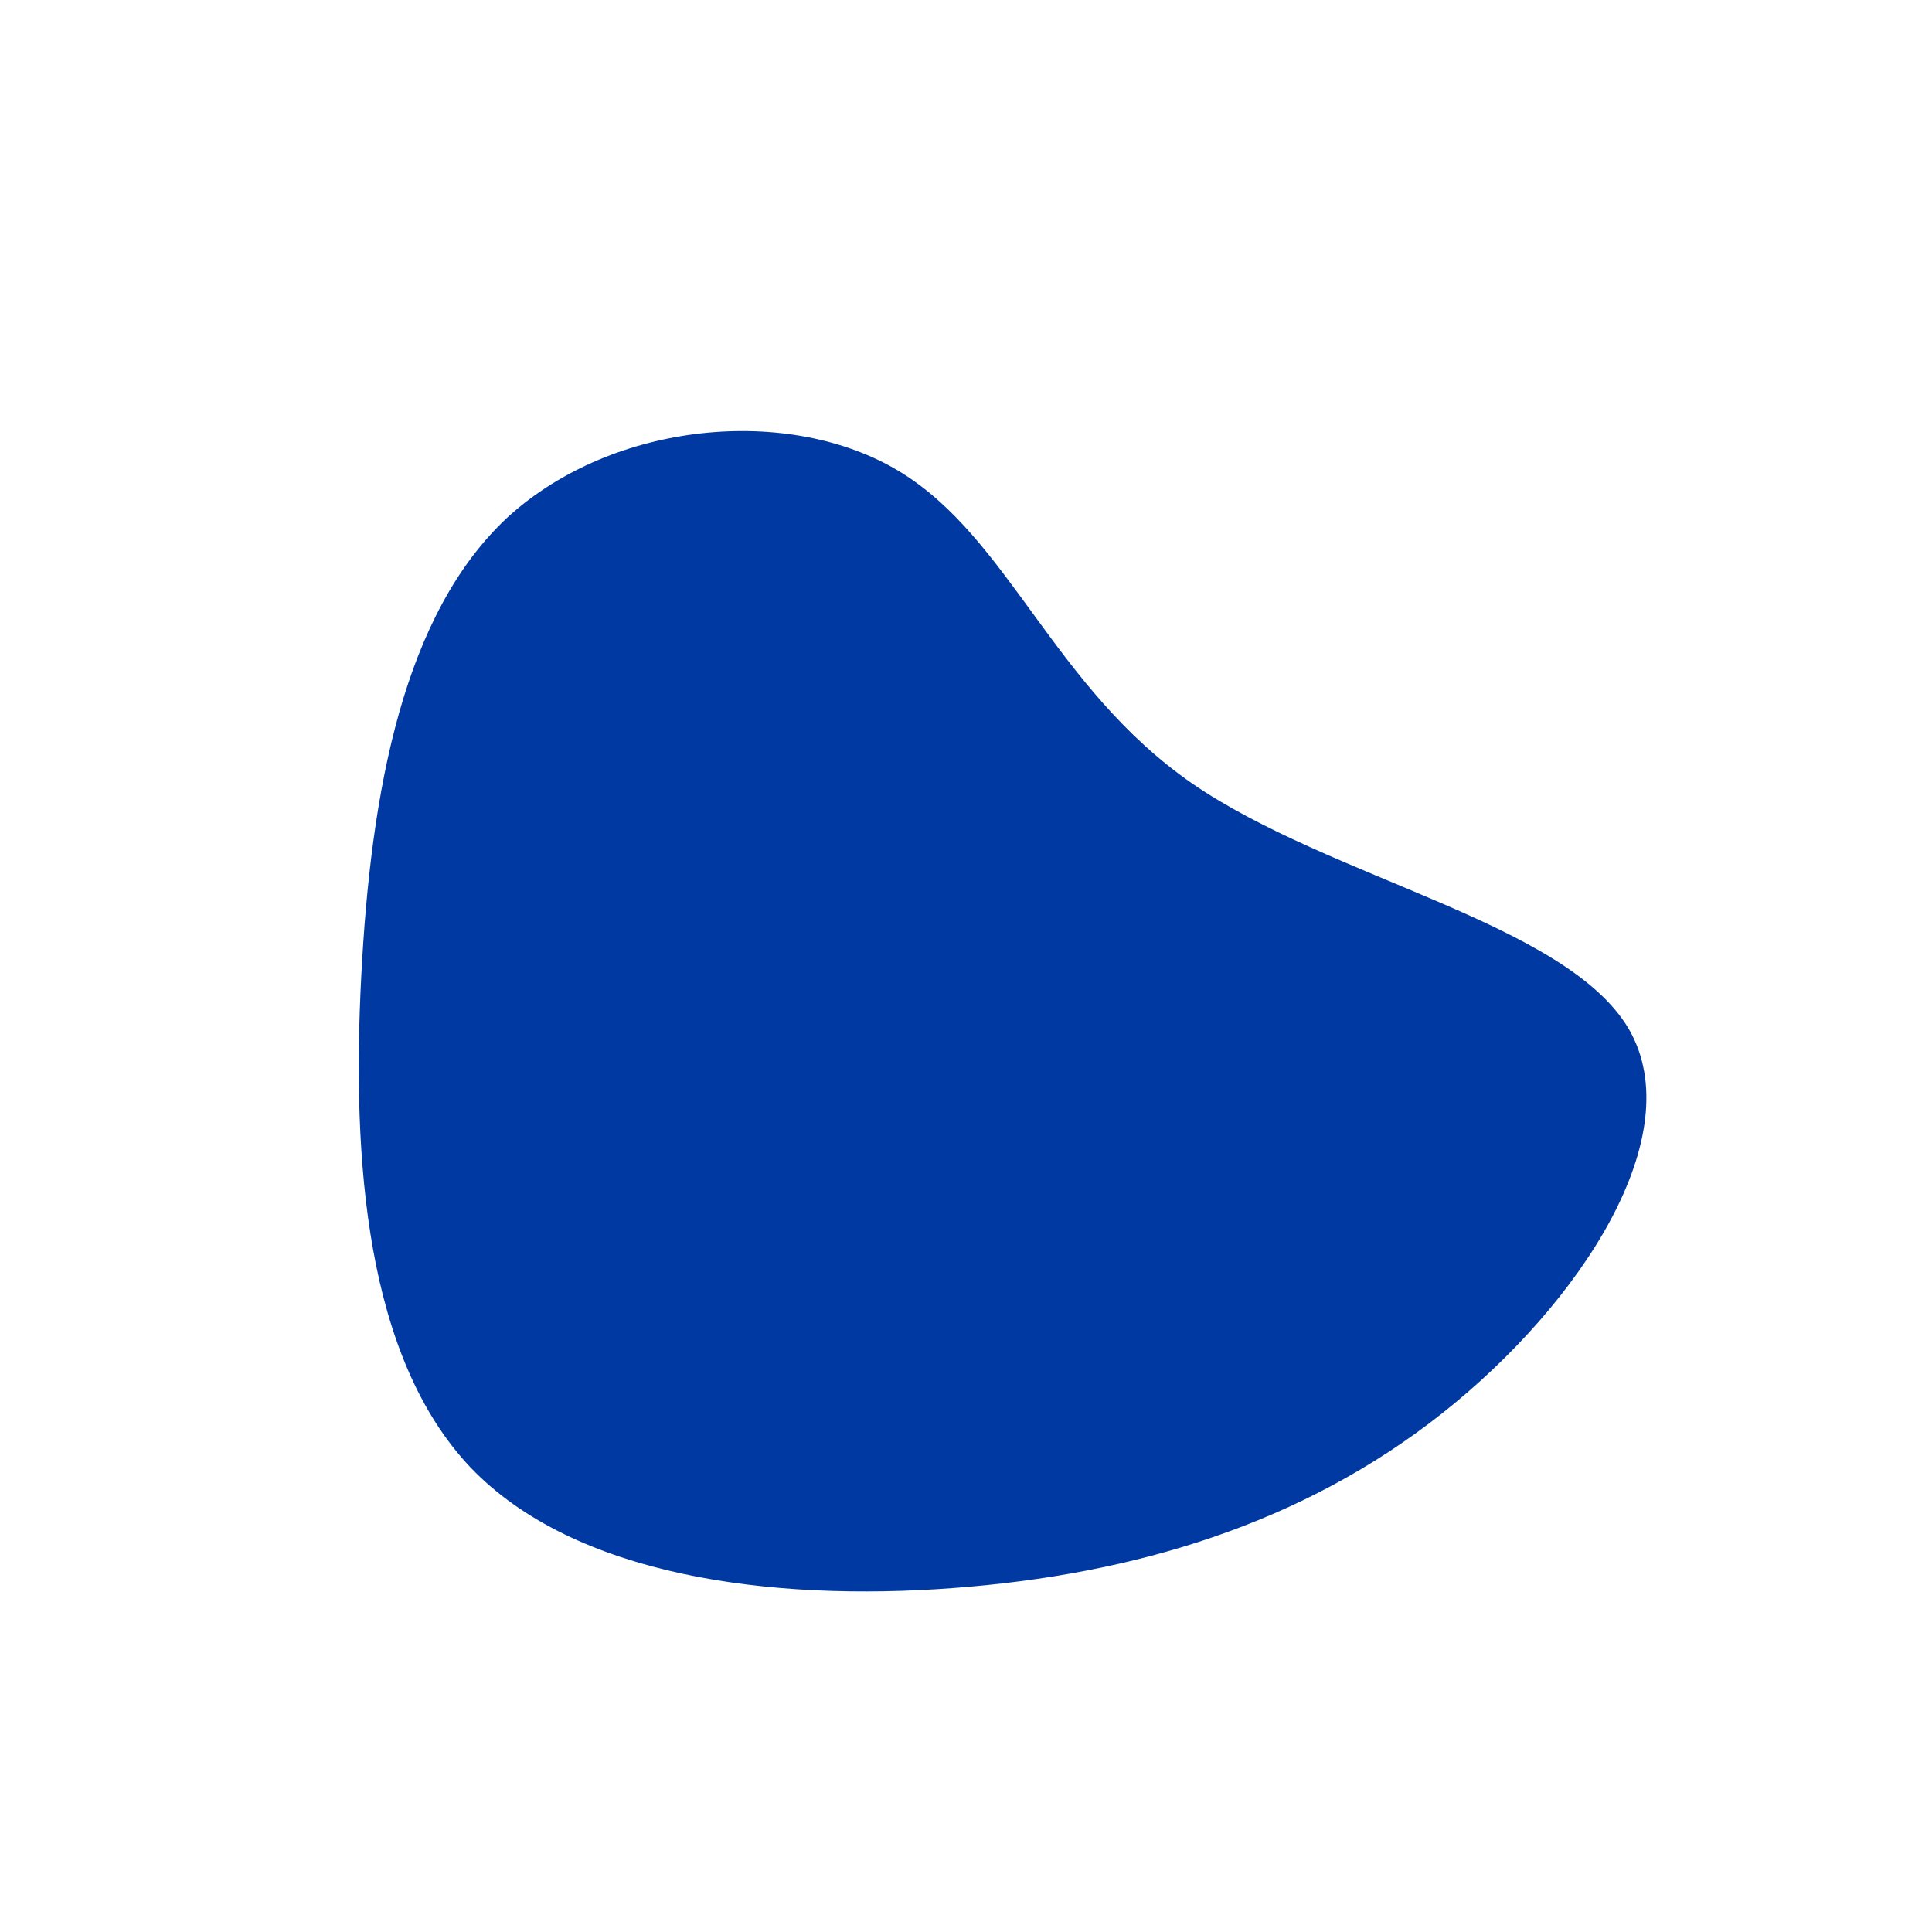
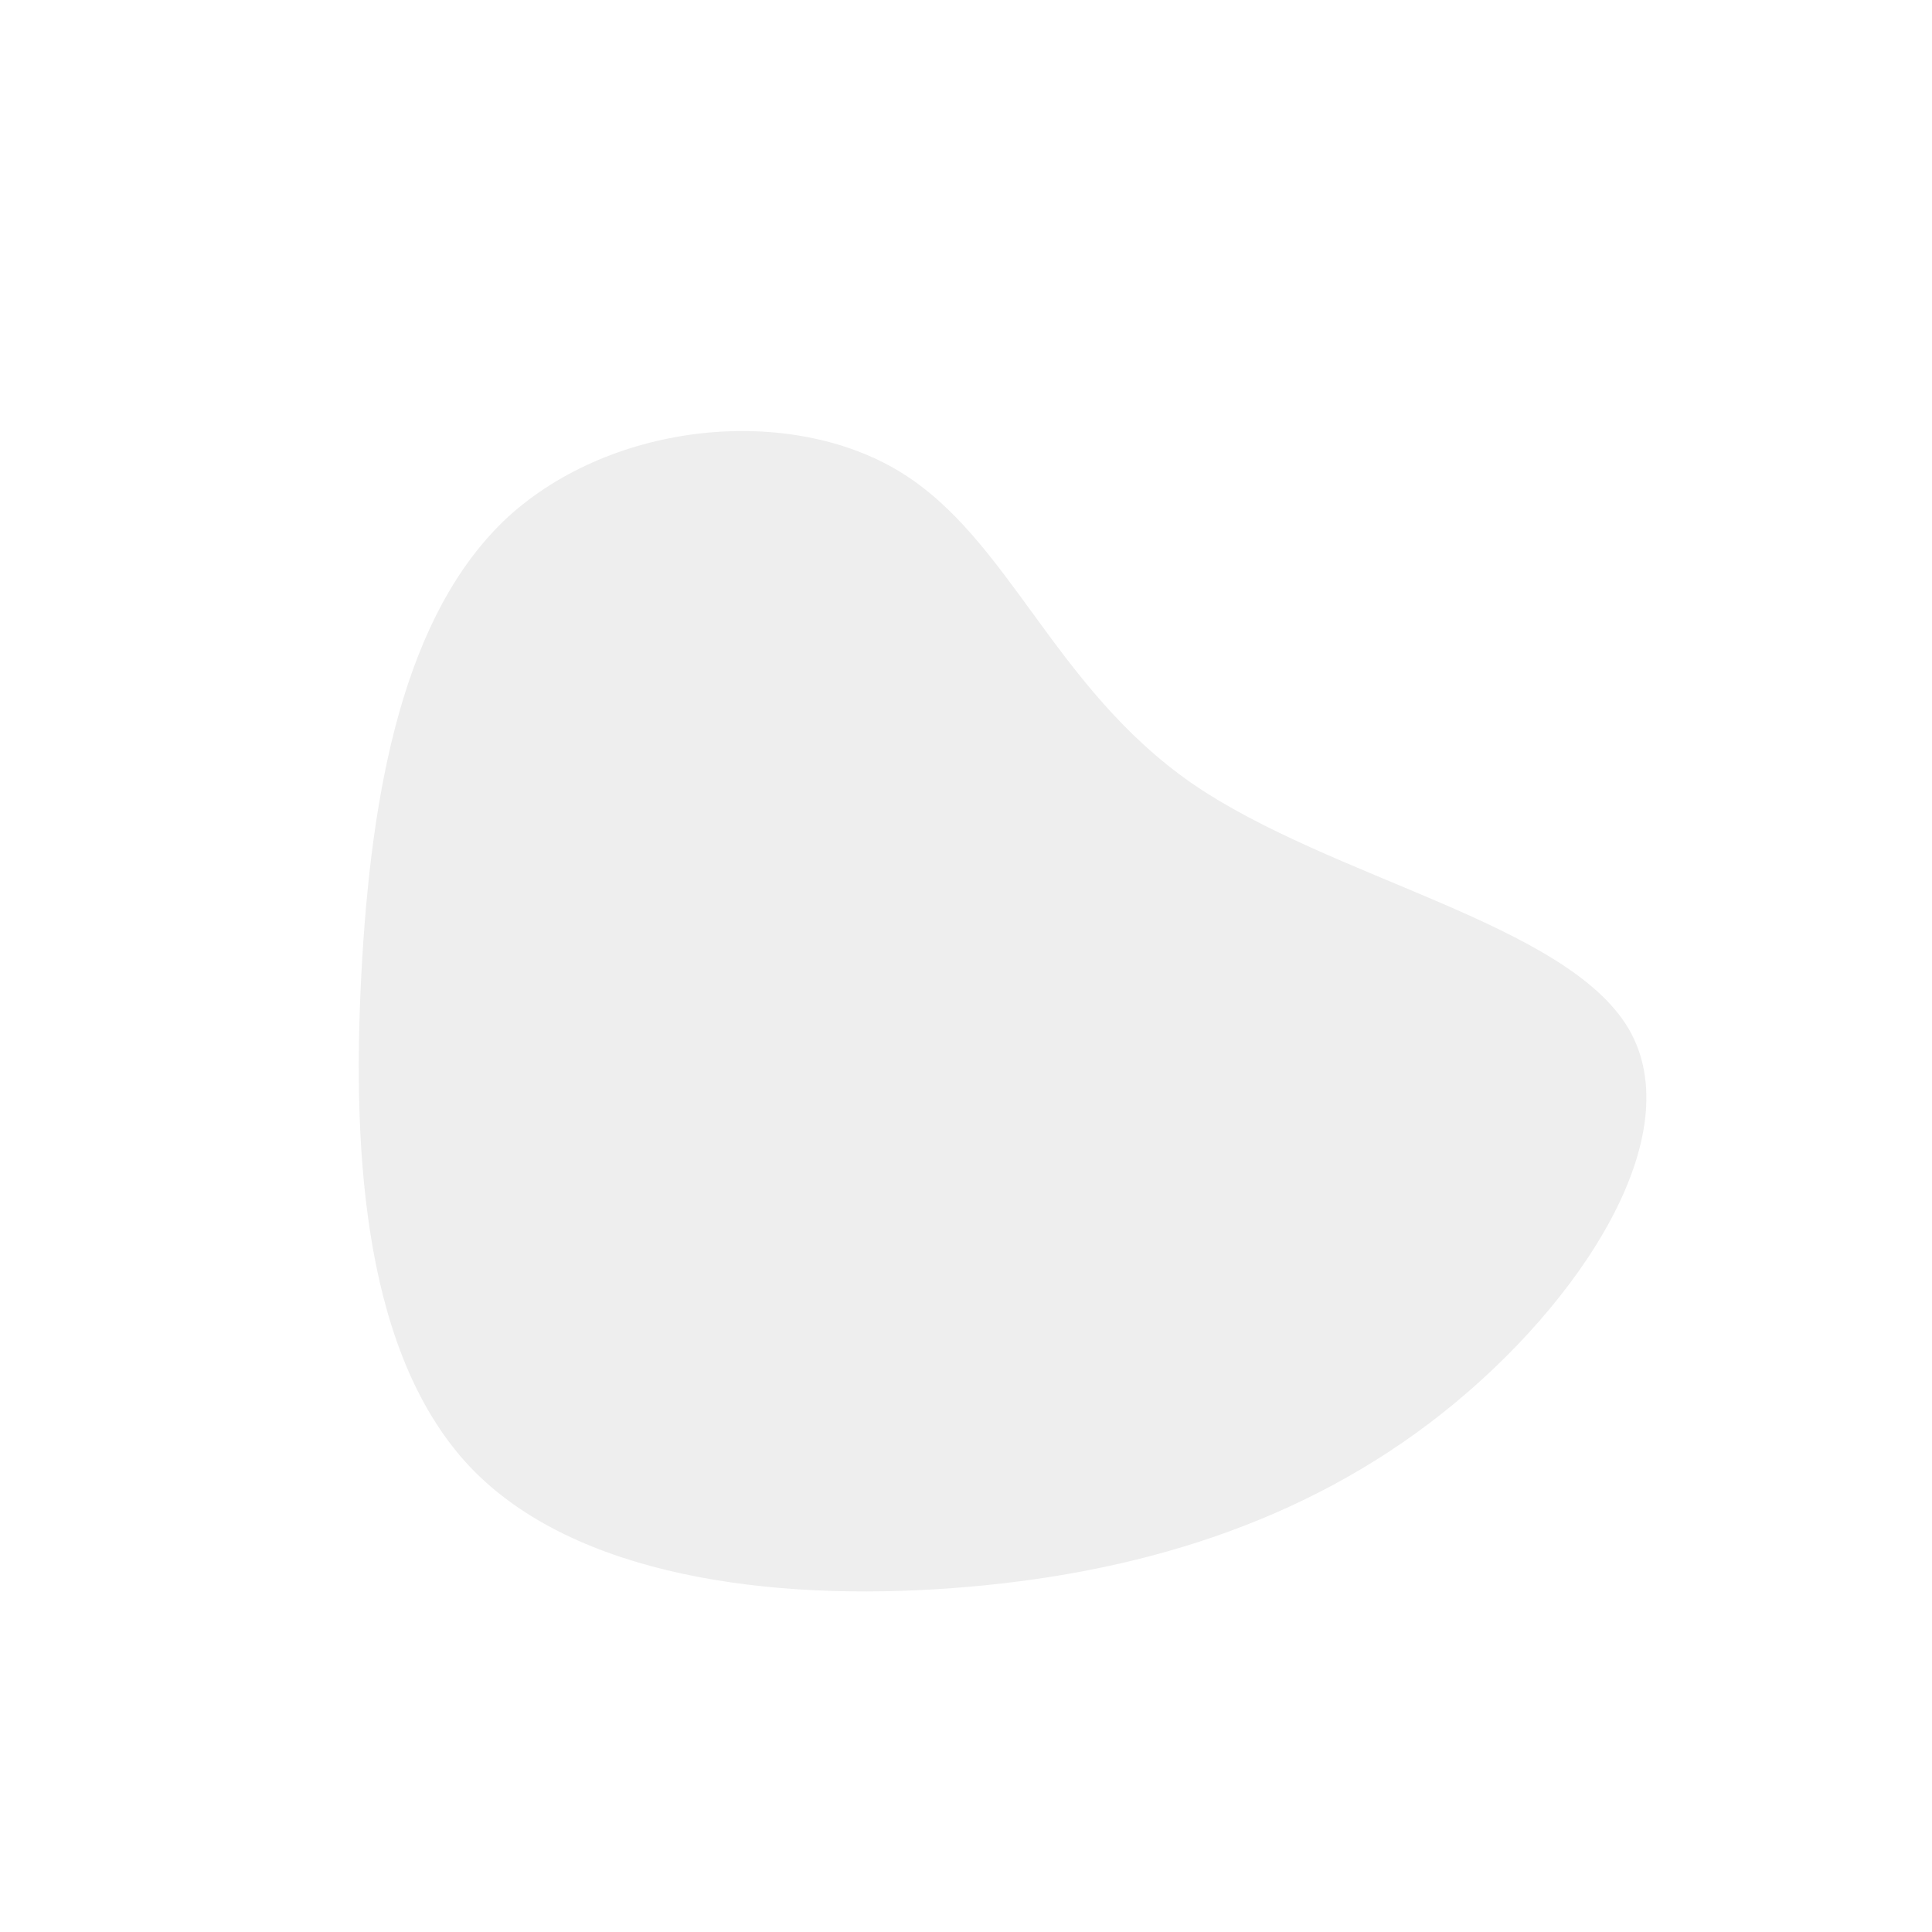
<svg xmlns="http://www.w3.org/2000/svg" viewBox="0 0 200 200">
-   <path fill="#0039A2" d="M23.4,-18.9C37.8,-9,62.1,-4.5,68.6,6.5C75,17.5,63.7,34.9,49.3,46.3C34.9,57.7,17.5,63,-1.4,64.4C-20.2,65.8,-40.5,63.2,-51.3,51.9C-62.1,40.5,-63.6,20.2,-62.6,1C-61.6,-18.3,-58.2,-36.5,-47.4,-46.5C-36.5,-56.4,-18.3,-58.1,-6.9,-51.2C4.5,-44.3,9,-28.9,23.4,-18.9Z" transform="translate(100 100)" />
+   <path fill="#EEEEEE" d="M23.4,-18.9C37.8,-9,62.1,-4.5,68.6,6.5C75,17.5,63.7,34.9,49.3,46.3C34.9,57.7,17.5,63,-1.4,64.4C-20.2,65.8,-40.5,63.2,-51.3,51.9C-62.1,40.5,-63.6,20.2,-62.6,1C-61.6,-18.3,-58.2,-36.5,-47.4,-46.5C-36.5,-56.4,-18.3,-58.1,-6.9,-51.2C4.5,-44.3,9,-28.9,23.4,-18.9Z" transform="translate(100 100)" />
</svg>
